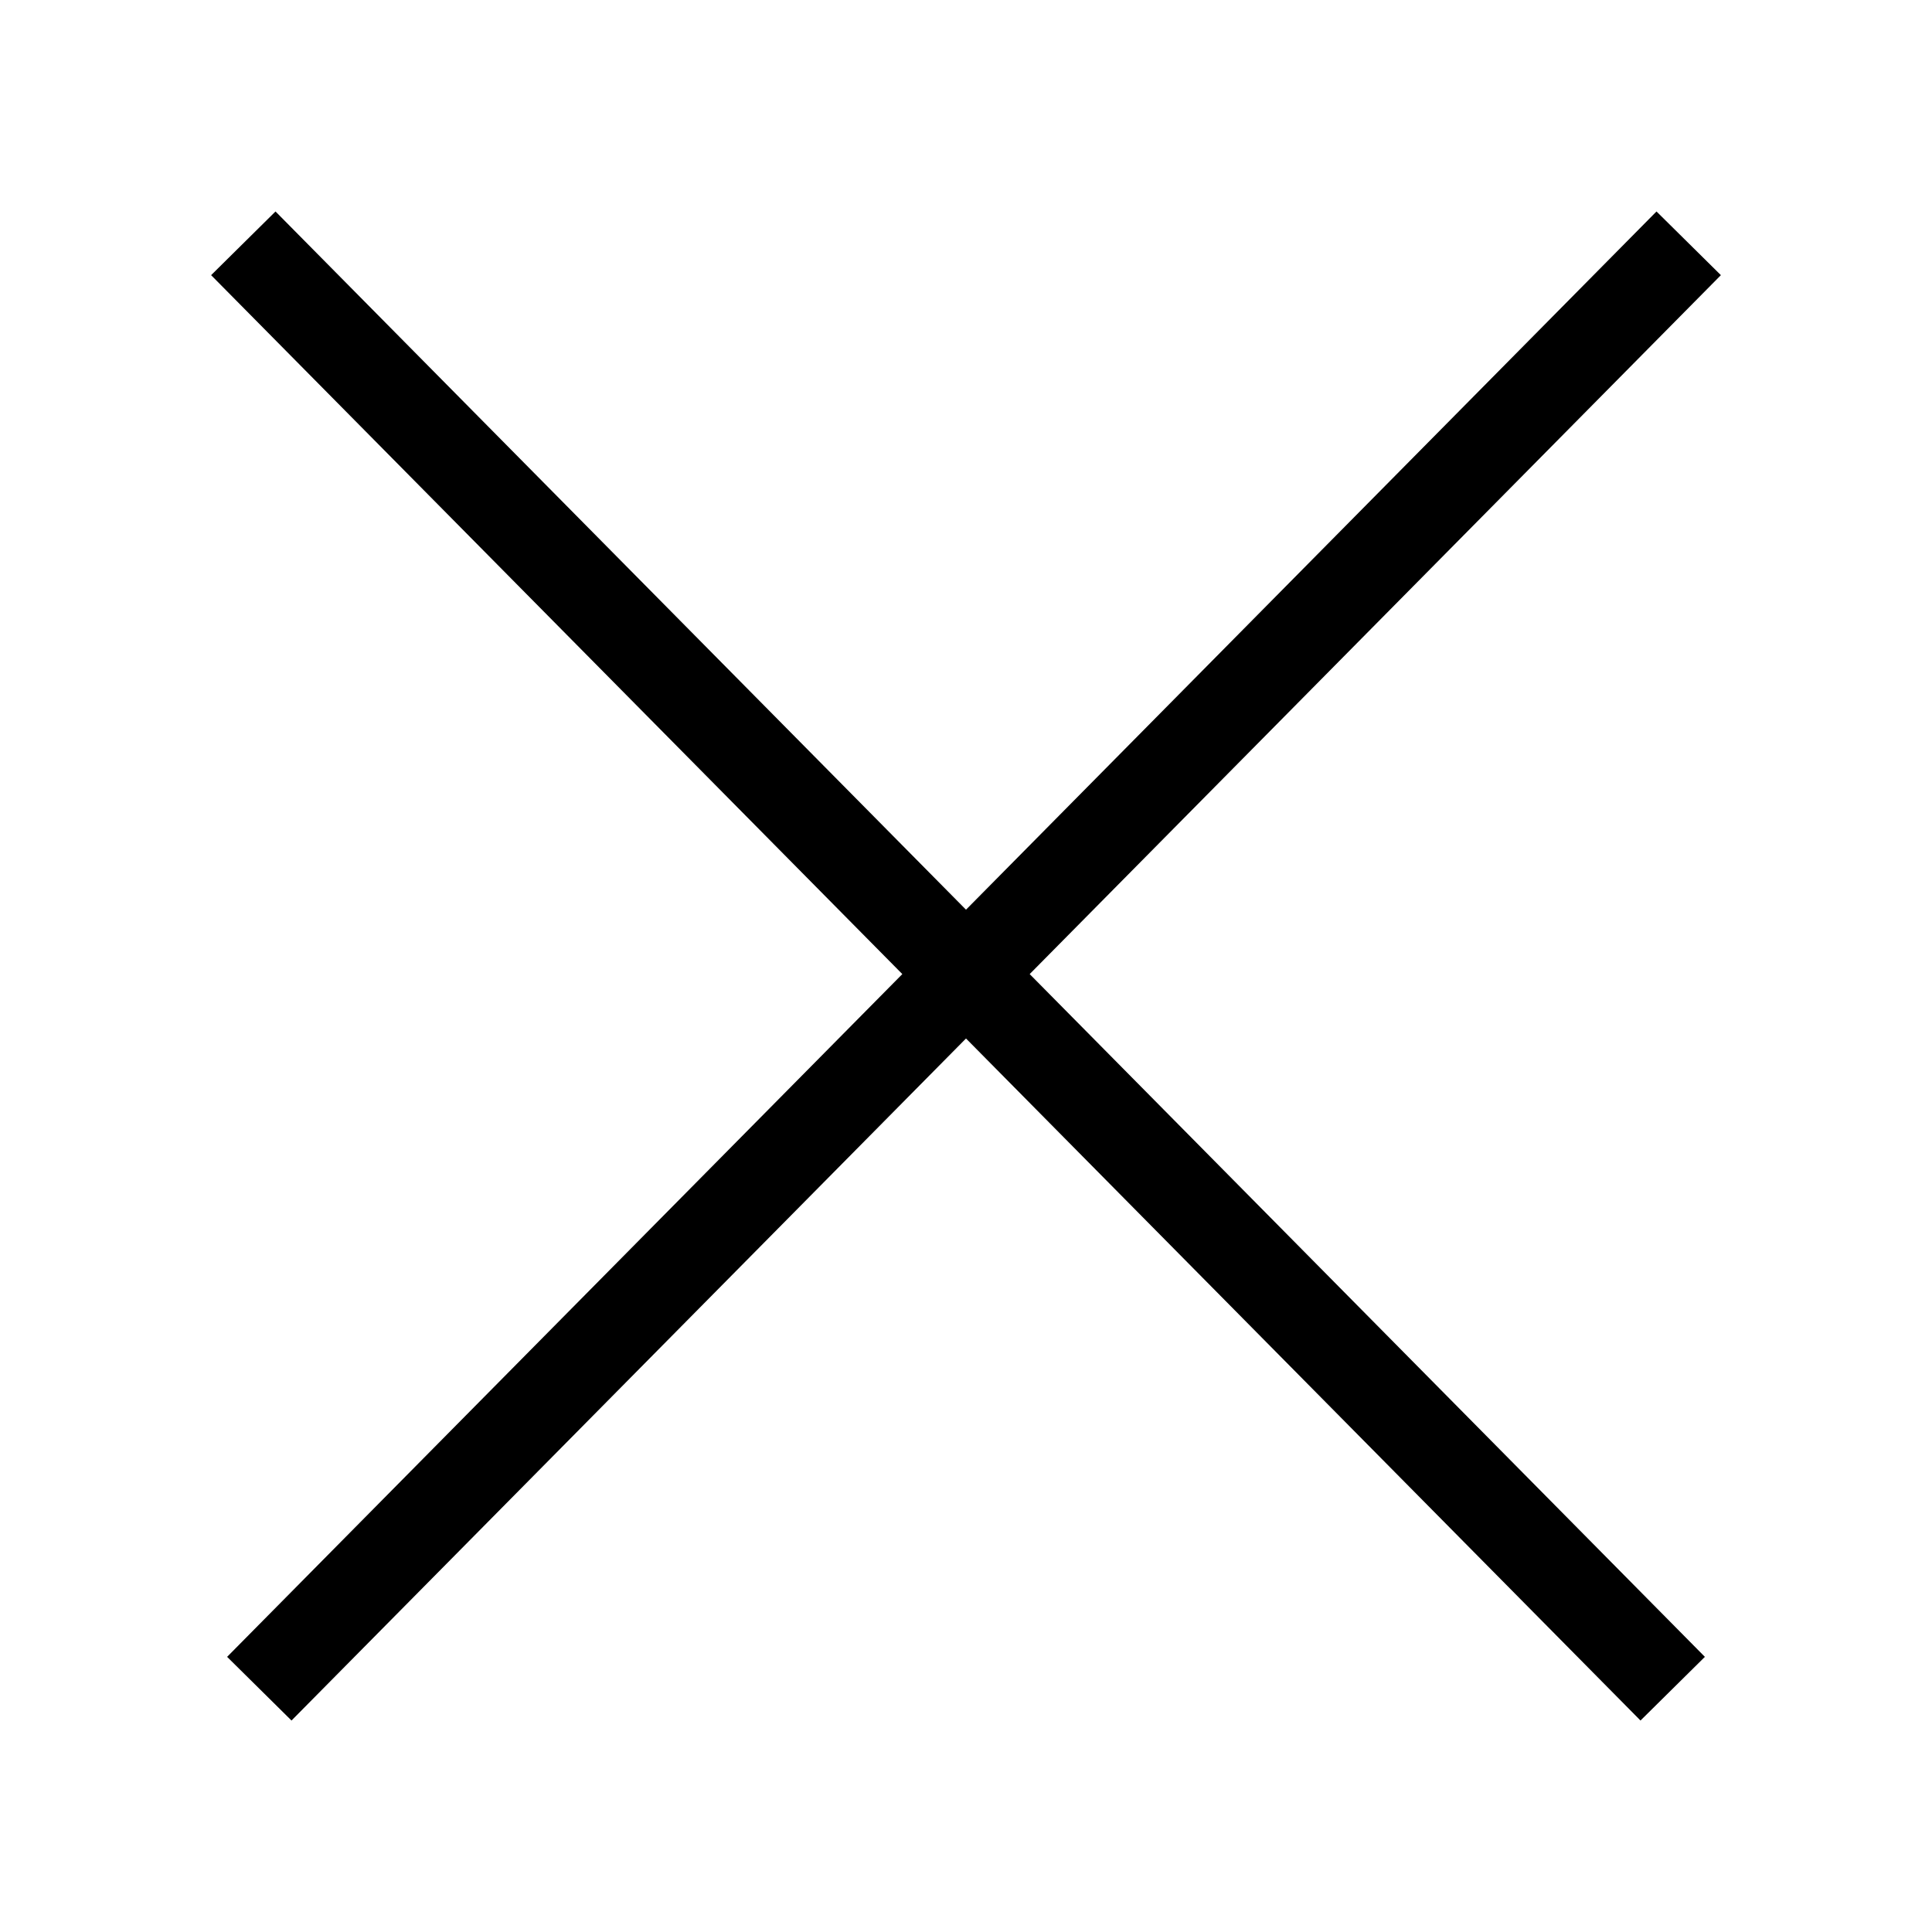
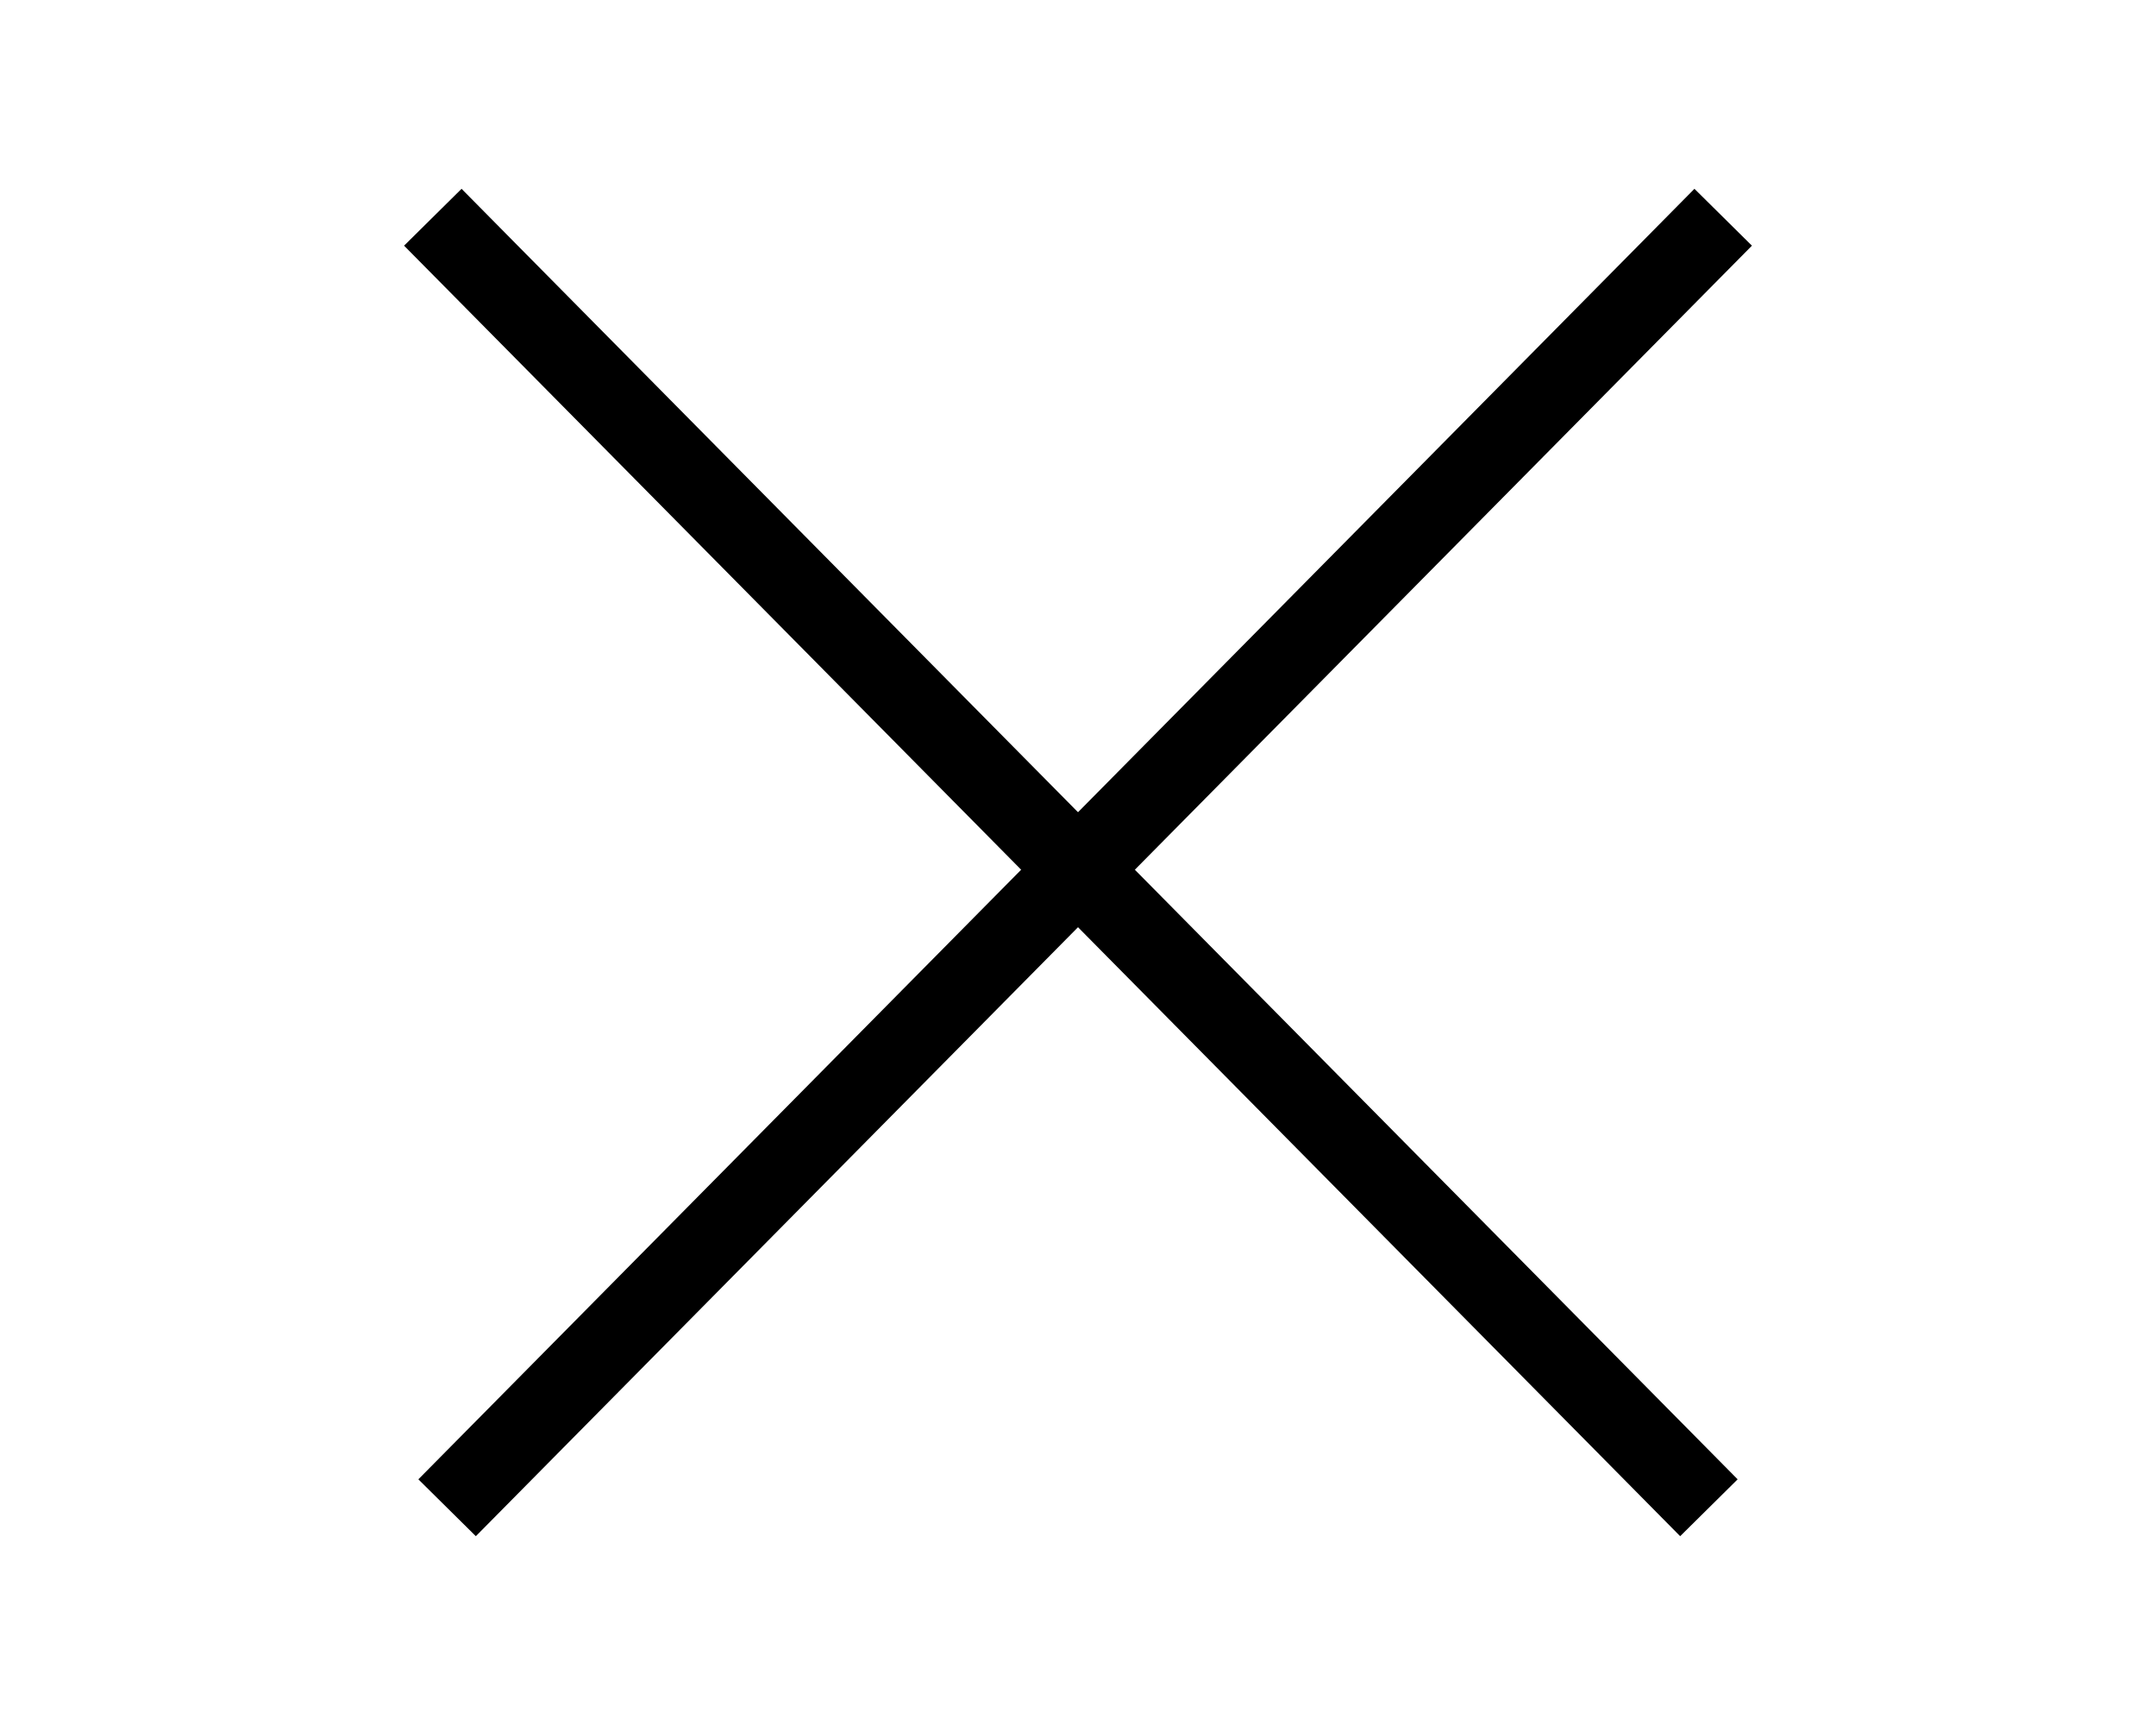
- <svg xmlns="http://www.w3.org/2000/svg" width="60px" height="60px" viewBox="0 0 64 64" stroke-width="3" stroke="#000000" fill="none">
+ <svg xmlns="http://www.w3.org/2000/svg" width="50px" height="40px" viewBox="0 0 64 64" stroke-width="3" stroke="#000000" fill="none">
  <line x1="8.06" y1="8.06" x2="55.41" y2="55.94" />
  <line x1="55.94" y1="8.06" x2="8.59" y2="55.94" />
</svg>
